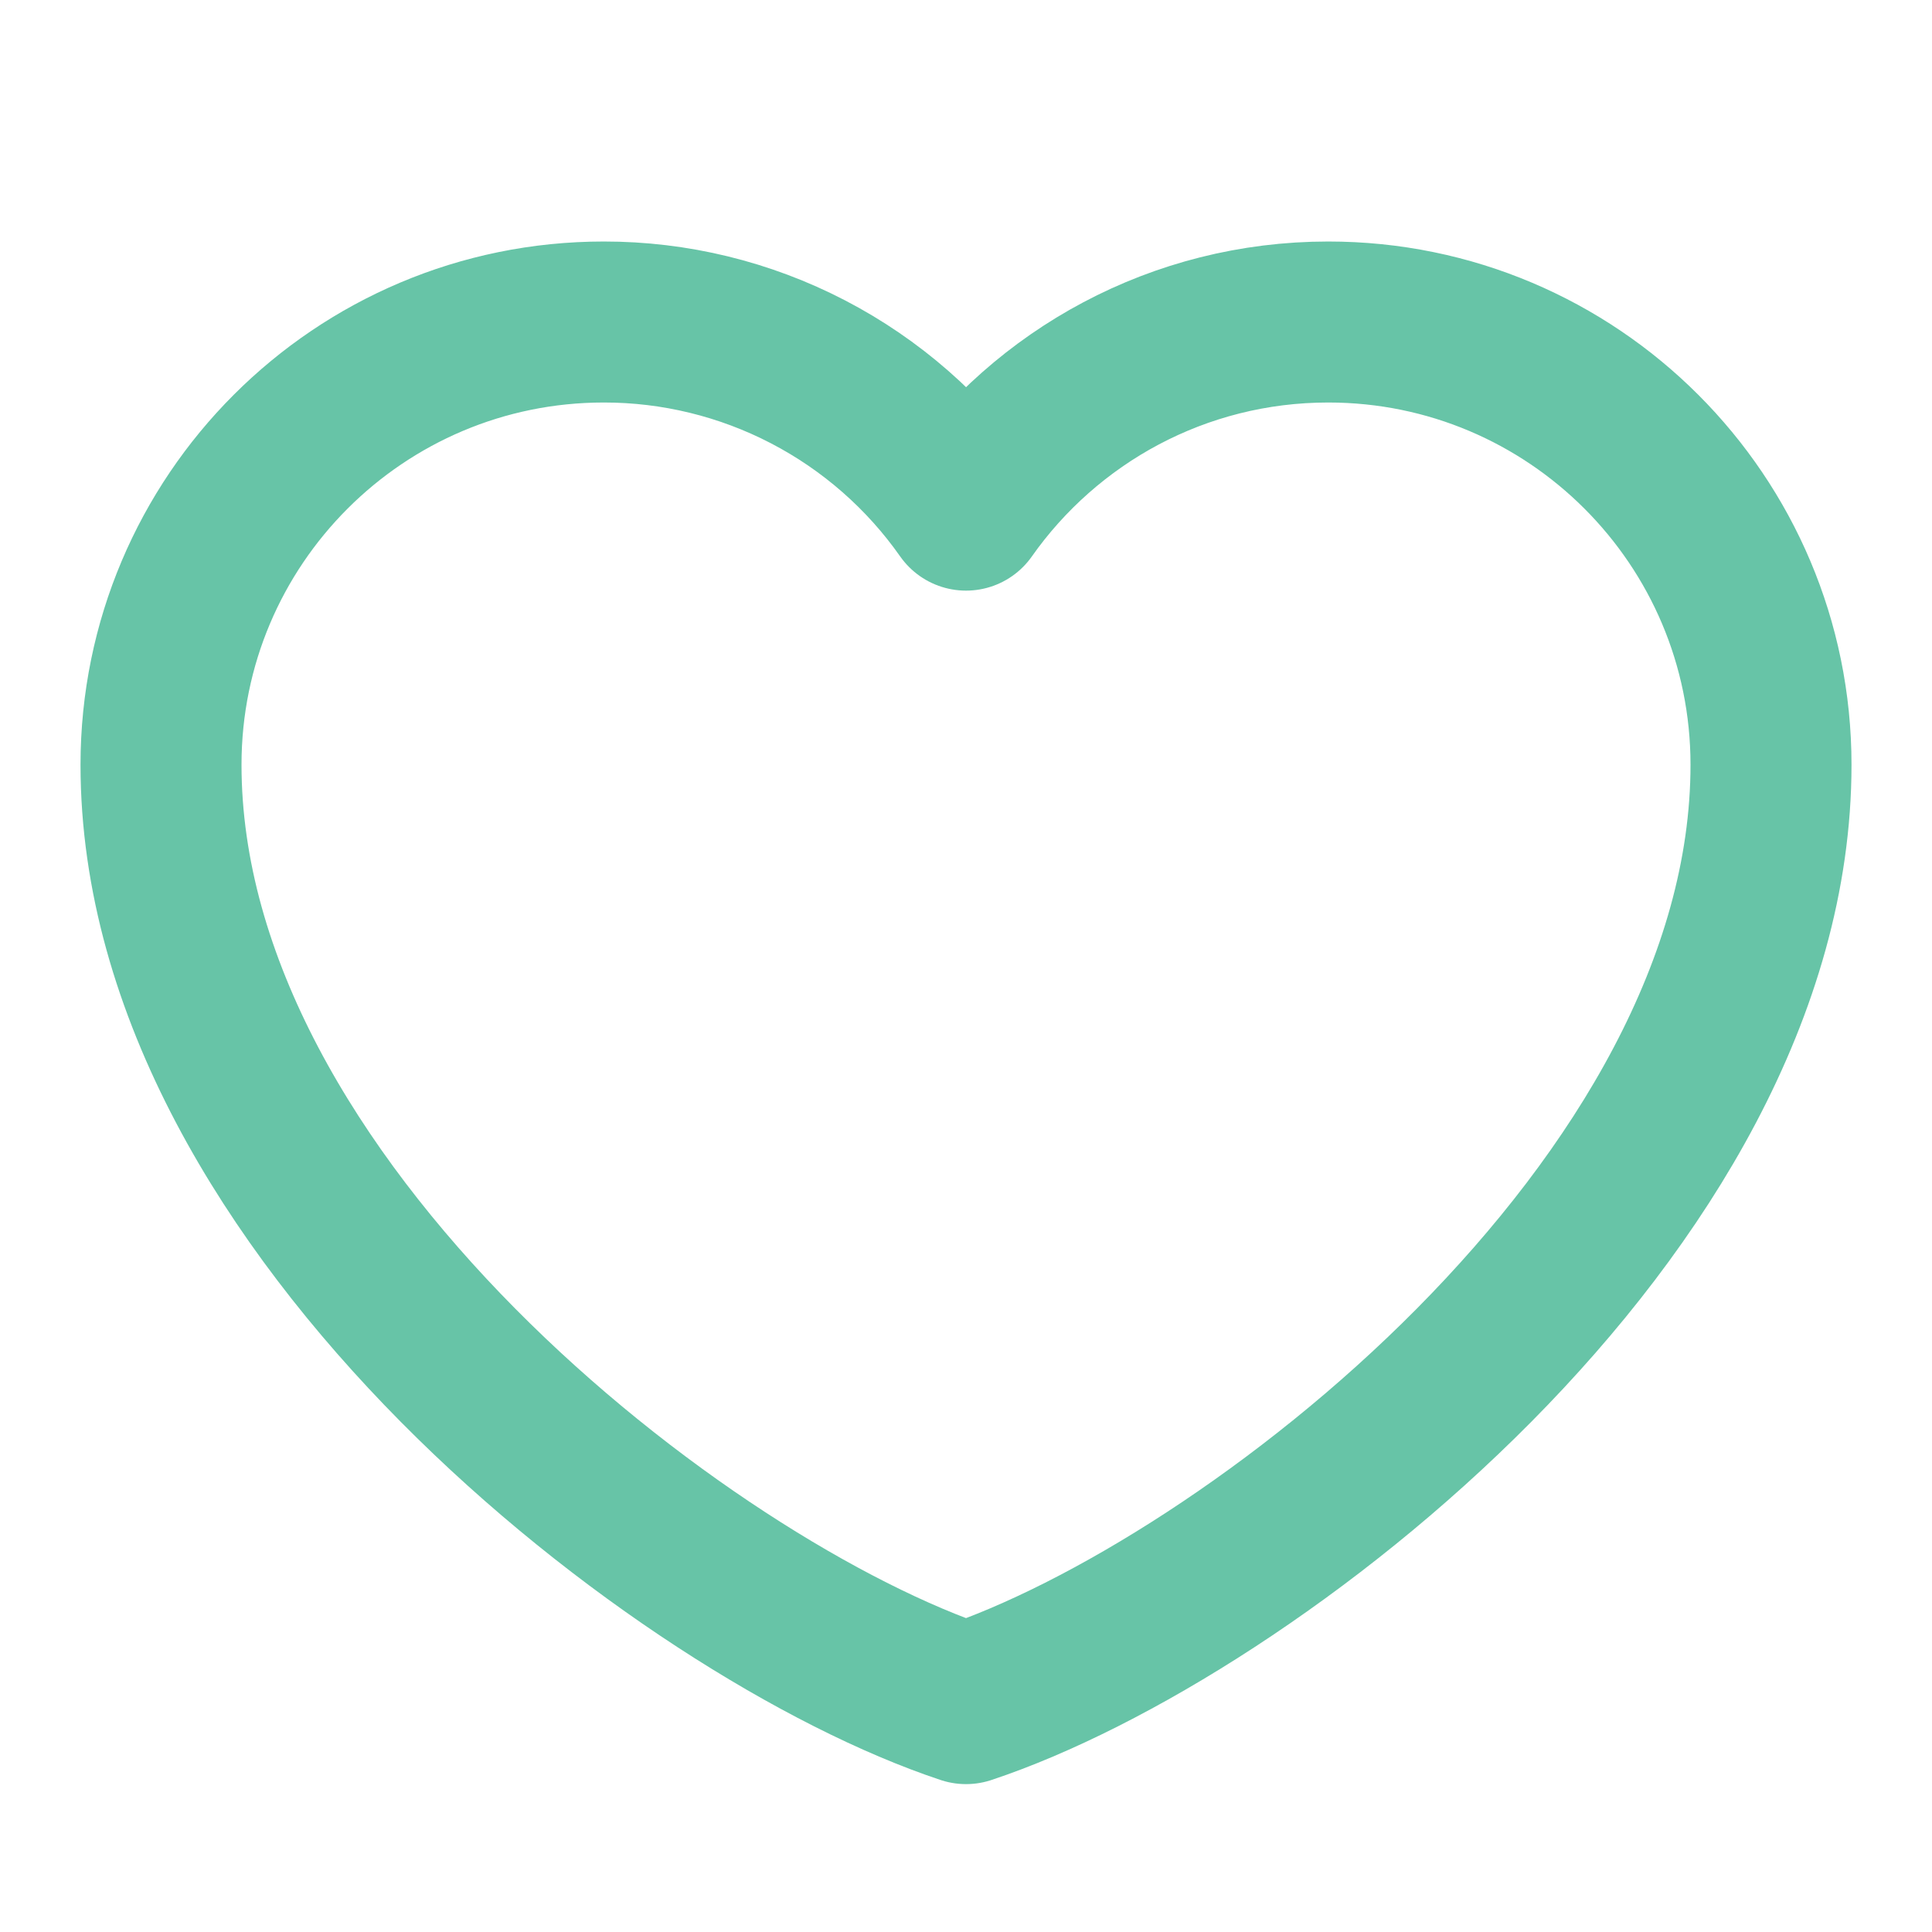
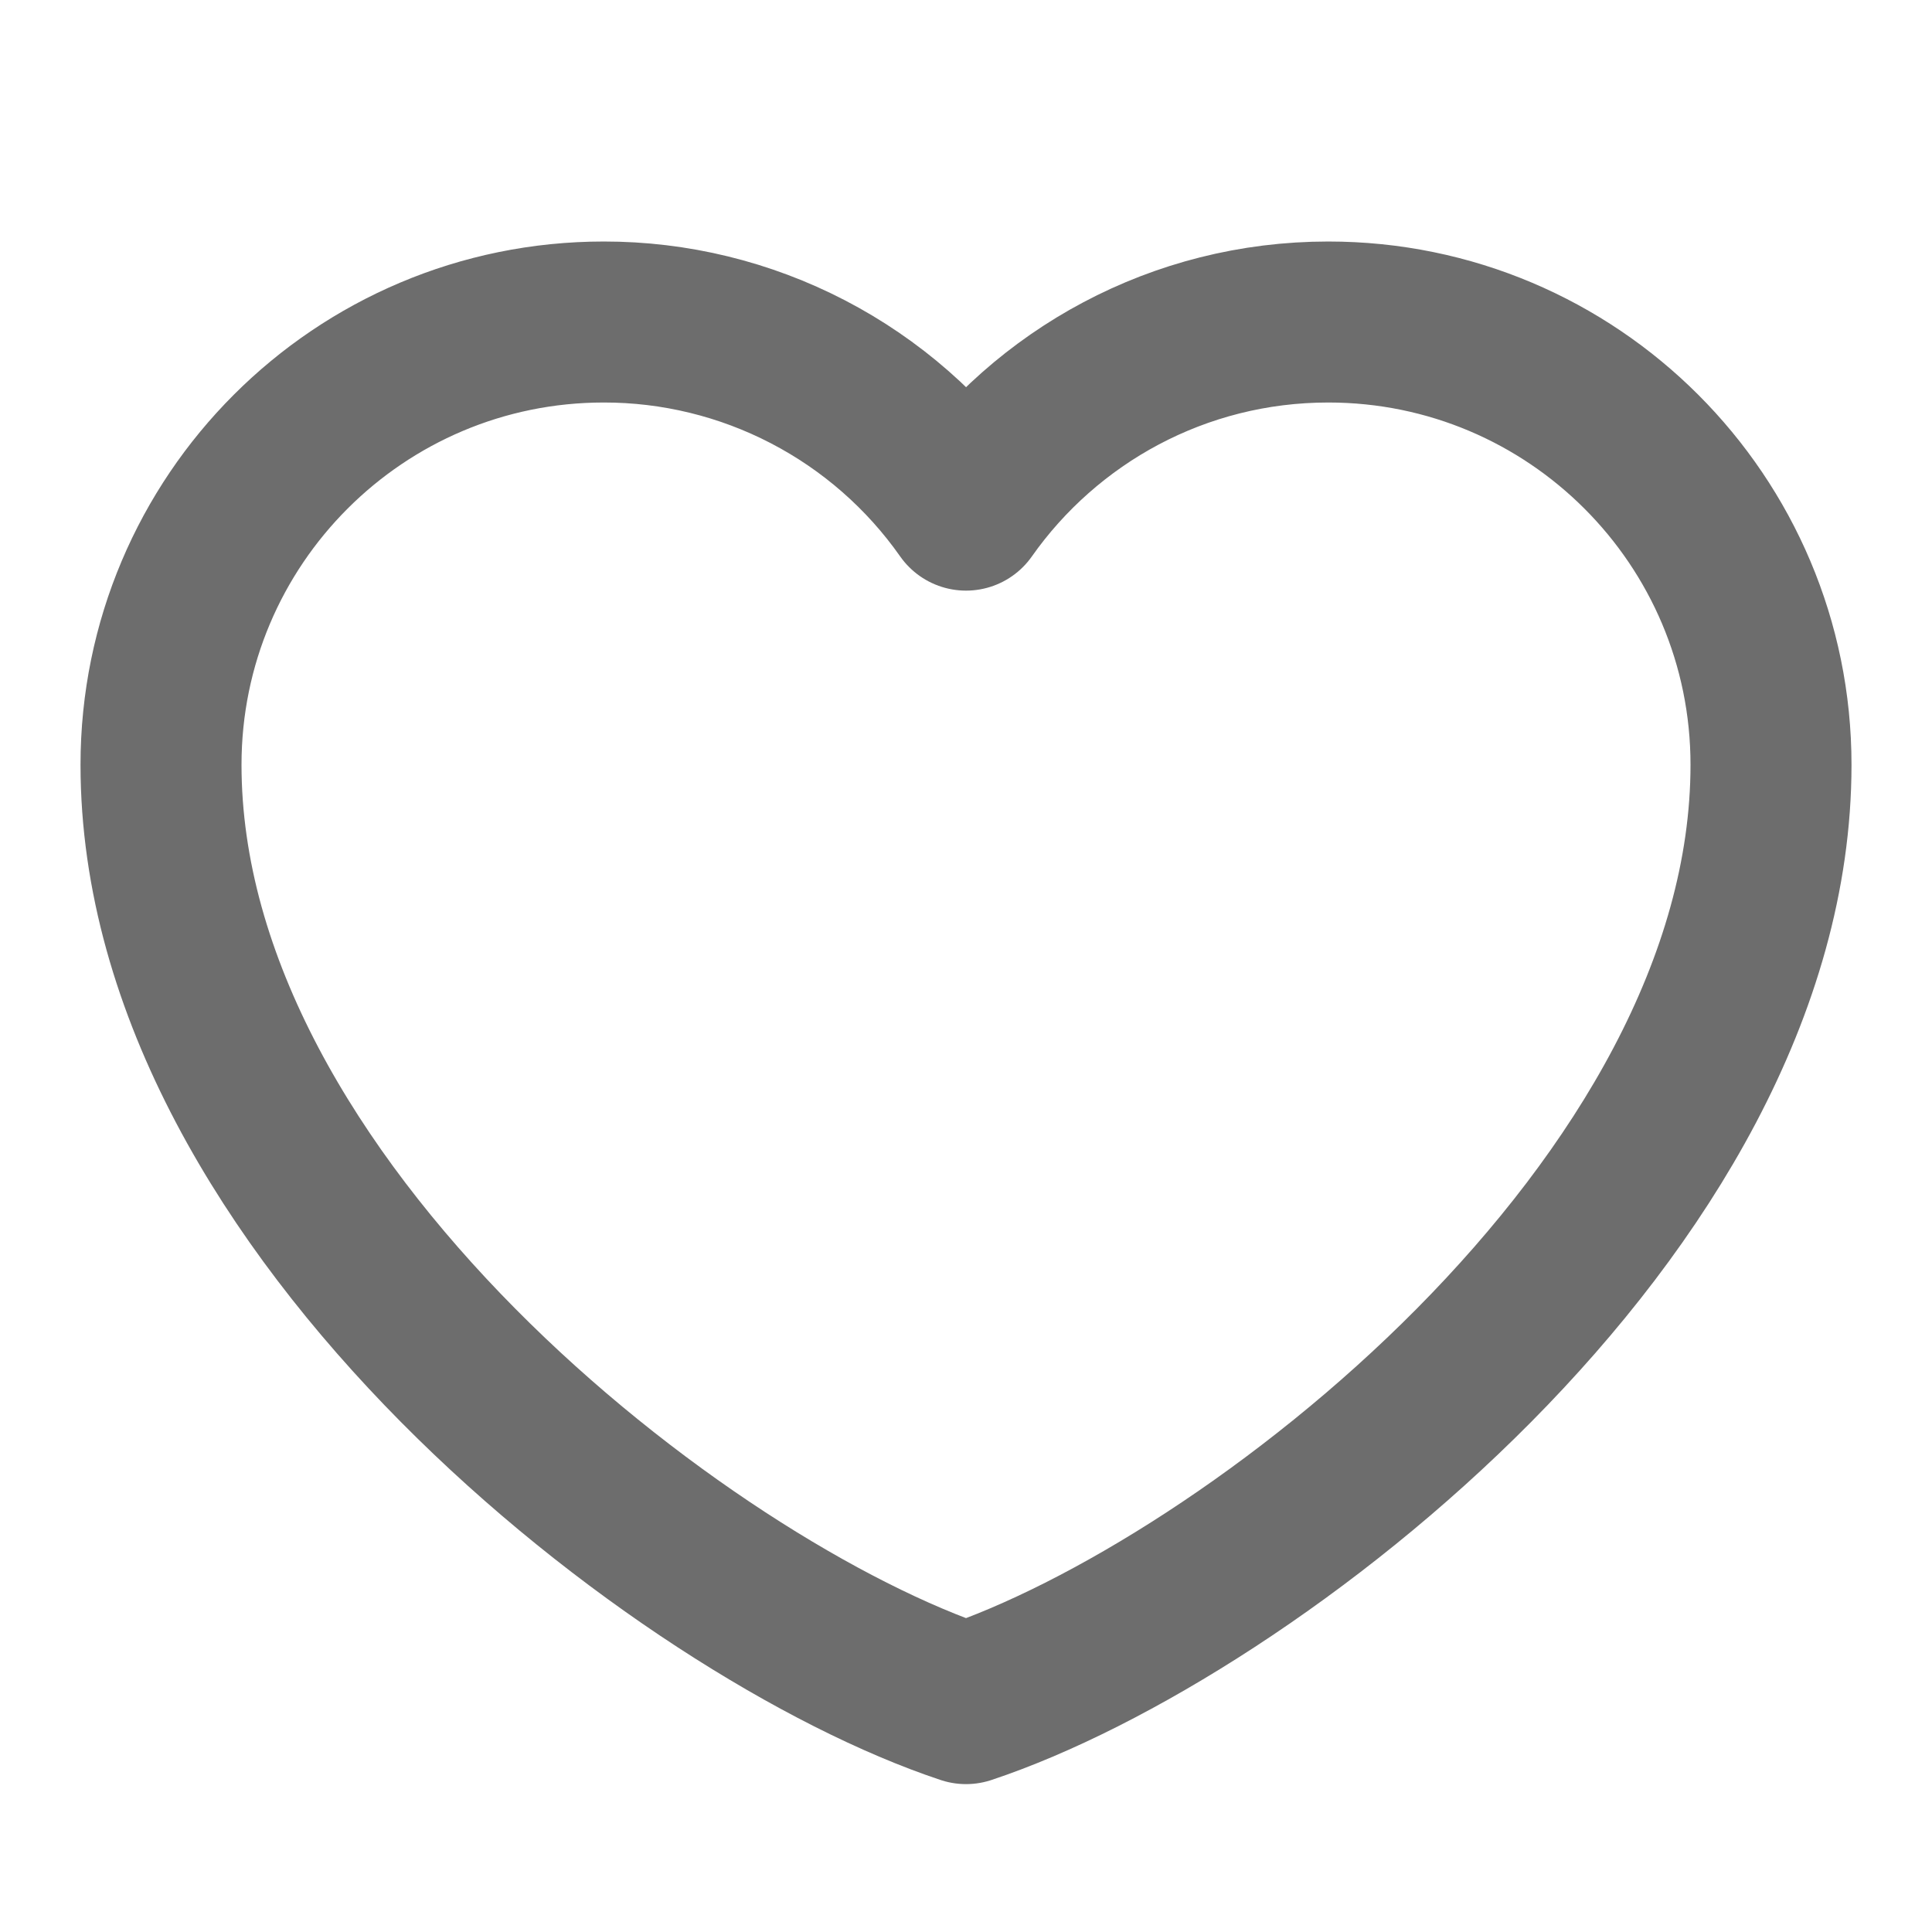
<svg xmlns="http://www.w3.org/2000/svg" width="100" height="100" viewBox="0 0 100 100" fill="none">
-   <path d="M31.251 16.667C18.594 16.667 8.334 26.927 8.334 39.583C8.334 62.5 35.417 83.333 50.001 88.179C64.584 83.333 91.667 62.5 91.667 39.583C91.667 26.927 81.407 16.667 68.751 16.667C61.001 16.667 54.147 20.515 50.001 26.404C47.888 23.394 45.08 20.938 41.816 19.243C38.553 17.548 34.928 16.664 31.251 16.667Z" stroke="#67C4A7" stroke-width="8.333" stroke-linecap="round" stroke-linejoin="round" />
+   <path d="M31.251 16.667C18.594 16.667 8.334 26.927 8.334 39.583C8.334 62.5 35.417 83.333 50.001 88.179C64.584 83.333 91.667 62.5 91.667 39.583C91.667 26.927 81.407 16.667 68.751 16.667C61.001 16.667 54.147 20.515 50.001 26.404C47.888 23.394 45.08 20.938 41.816 19.243C38.553 17.548 34.928 16.664 31.251 16.667Z" stroke="#6D6D6D" stroke-width="8.333" stroke-linecap="round" stroke-linejoin="round" />
</svg>
